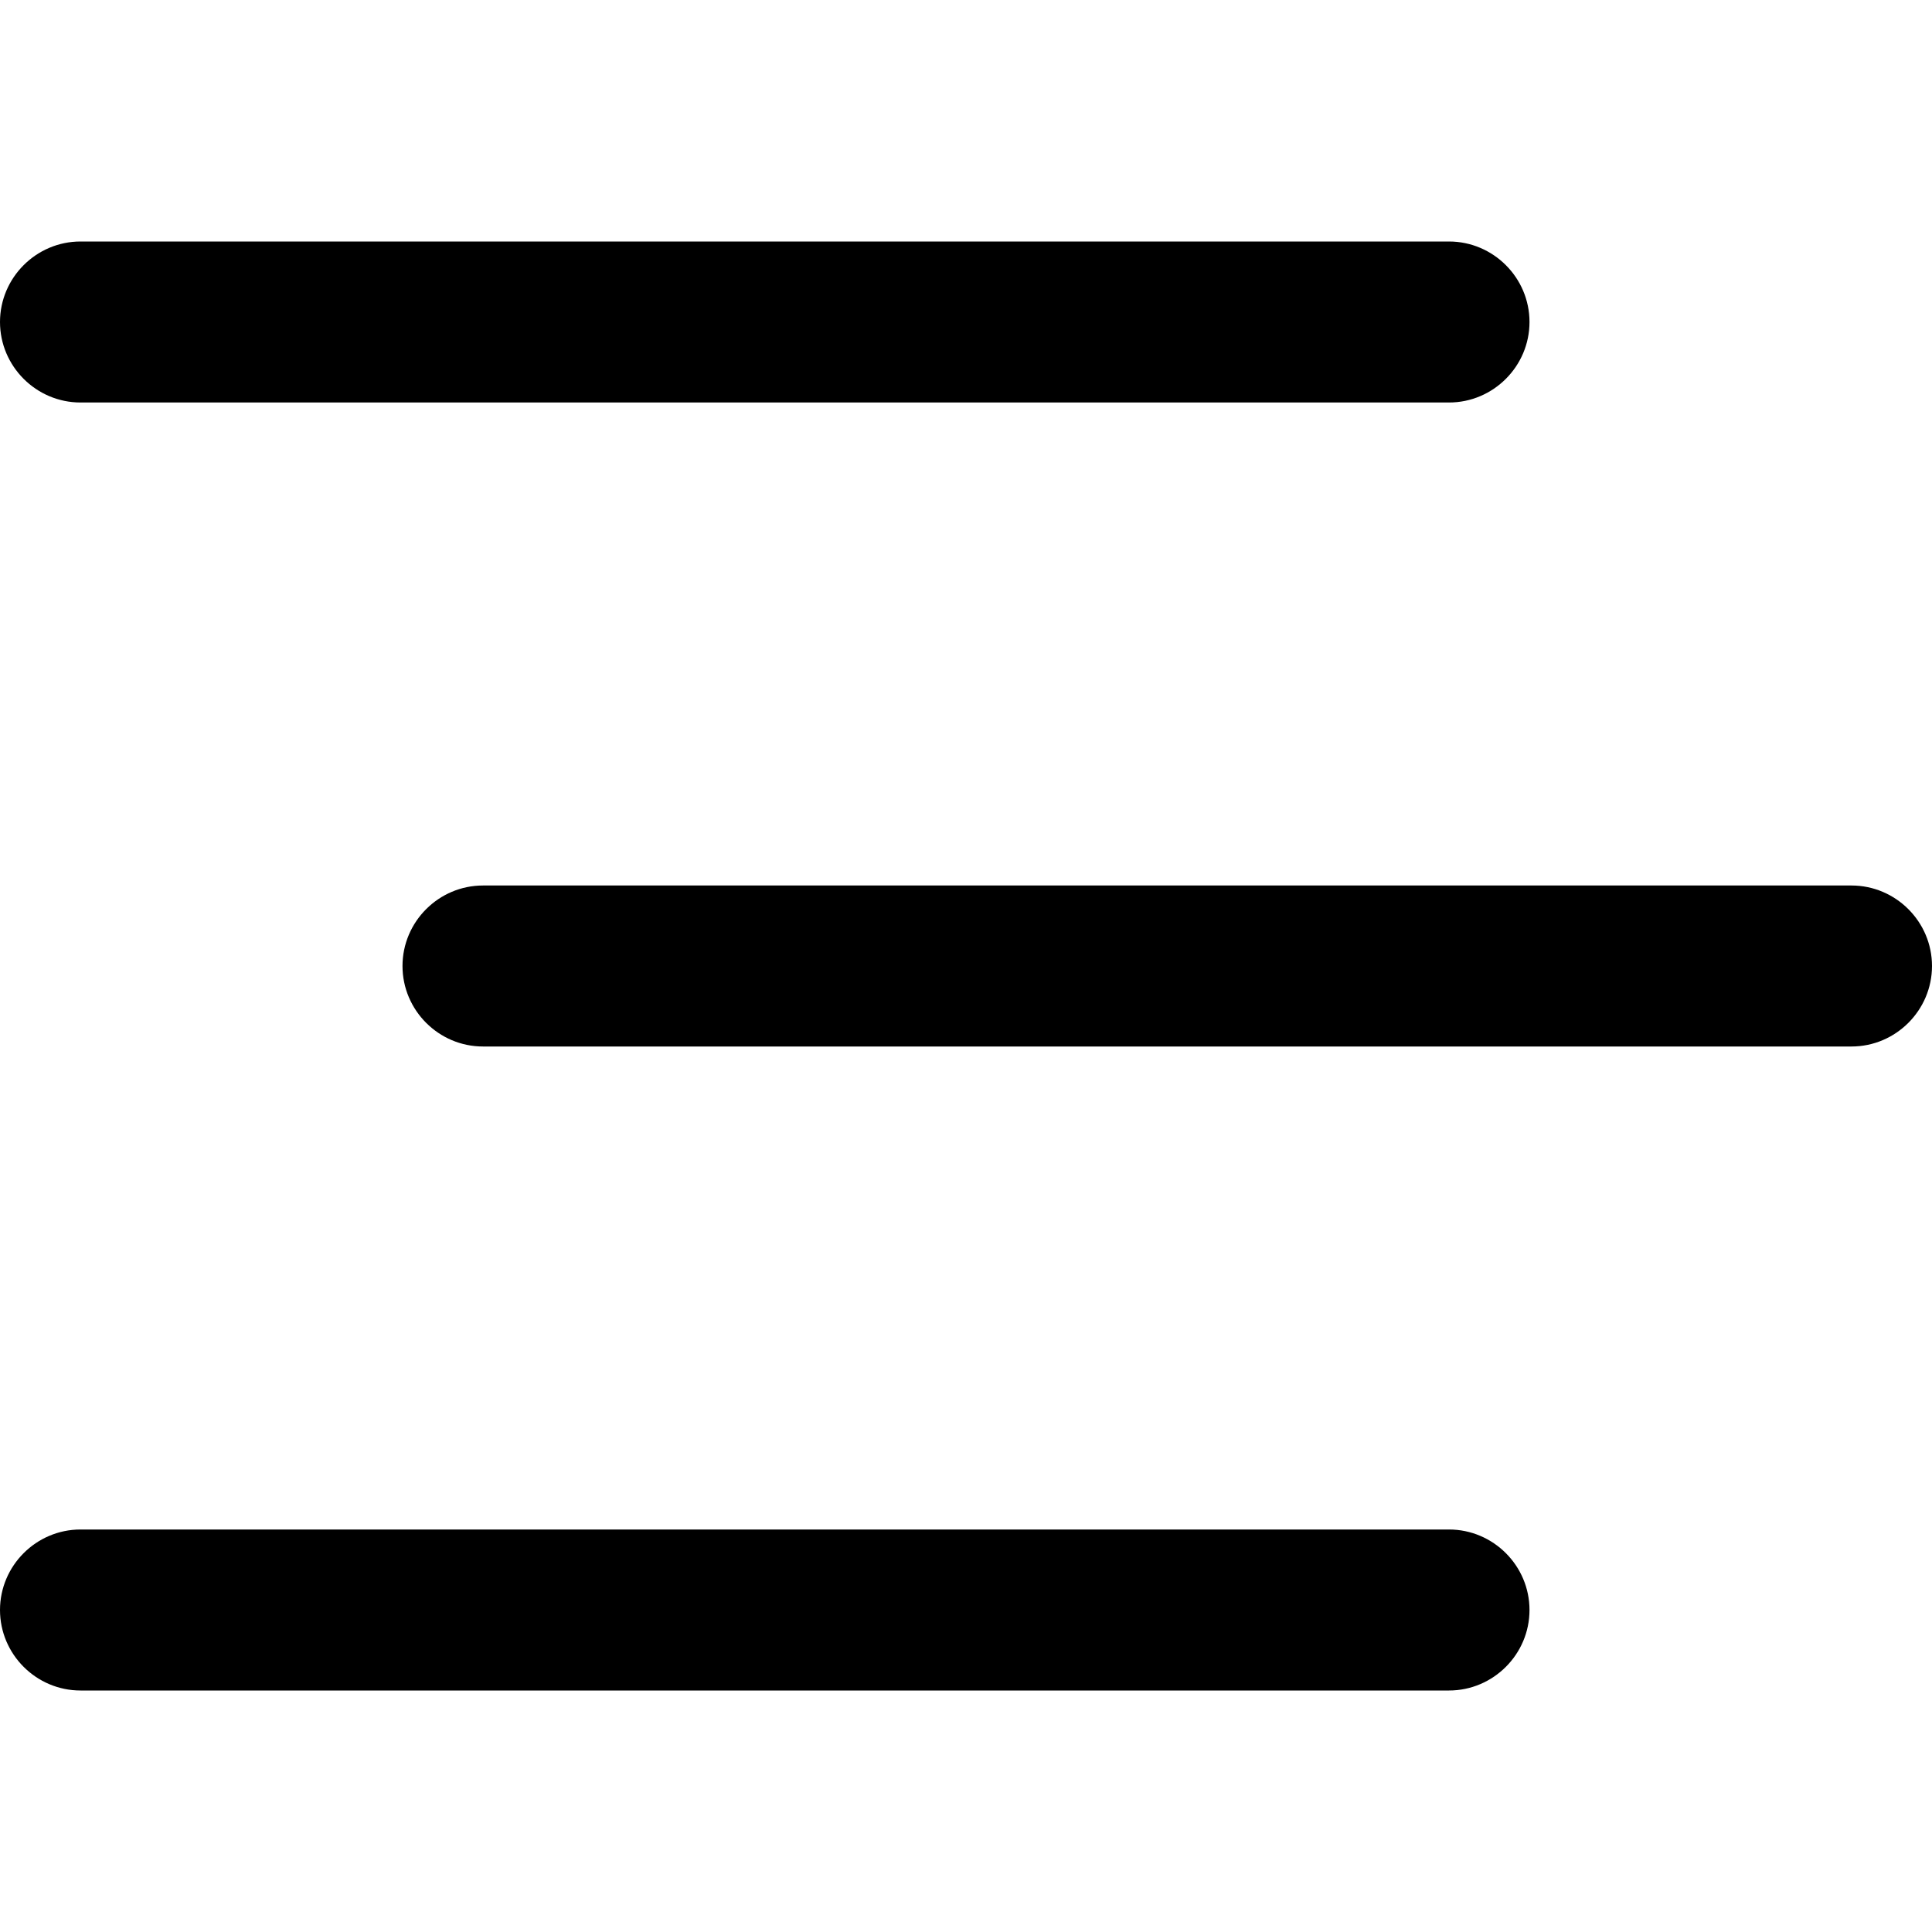
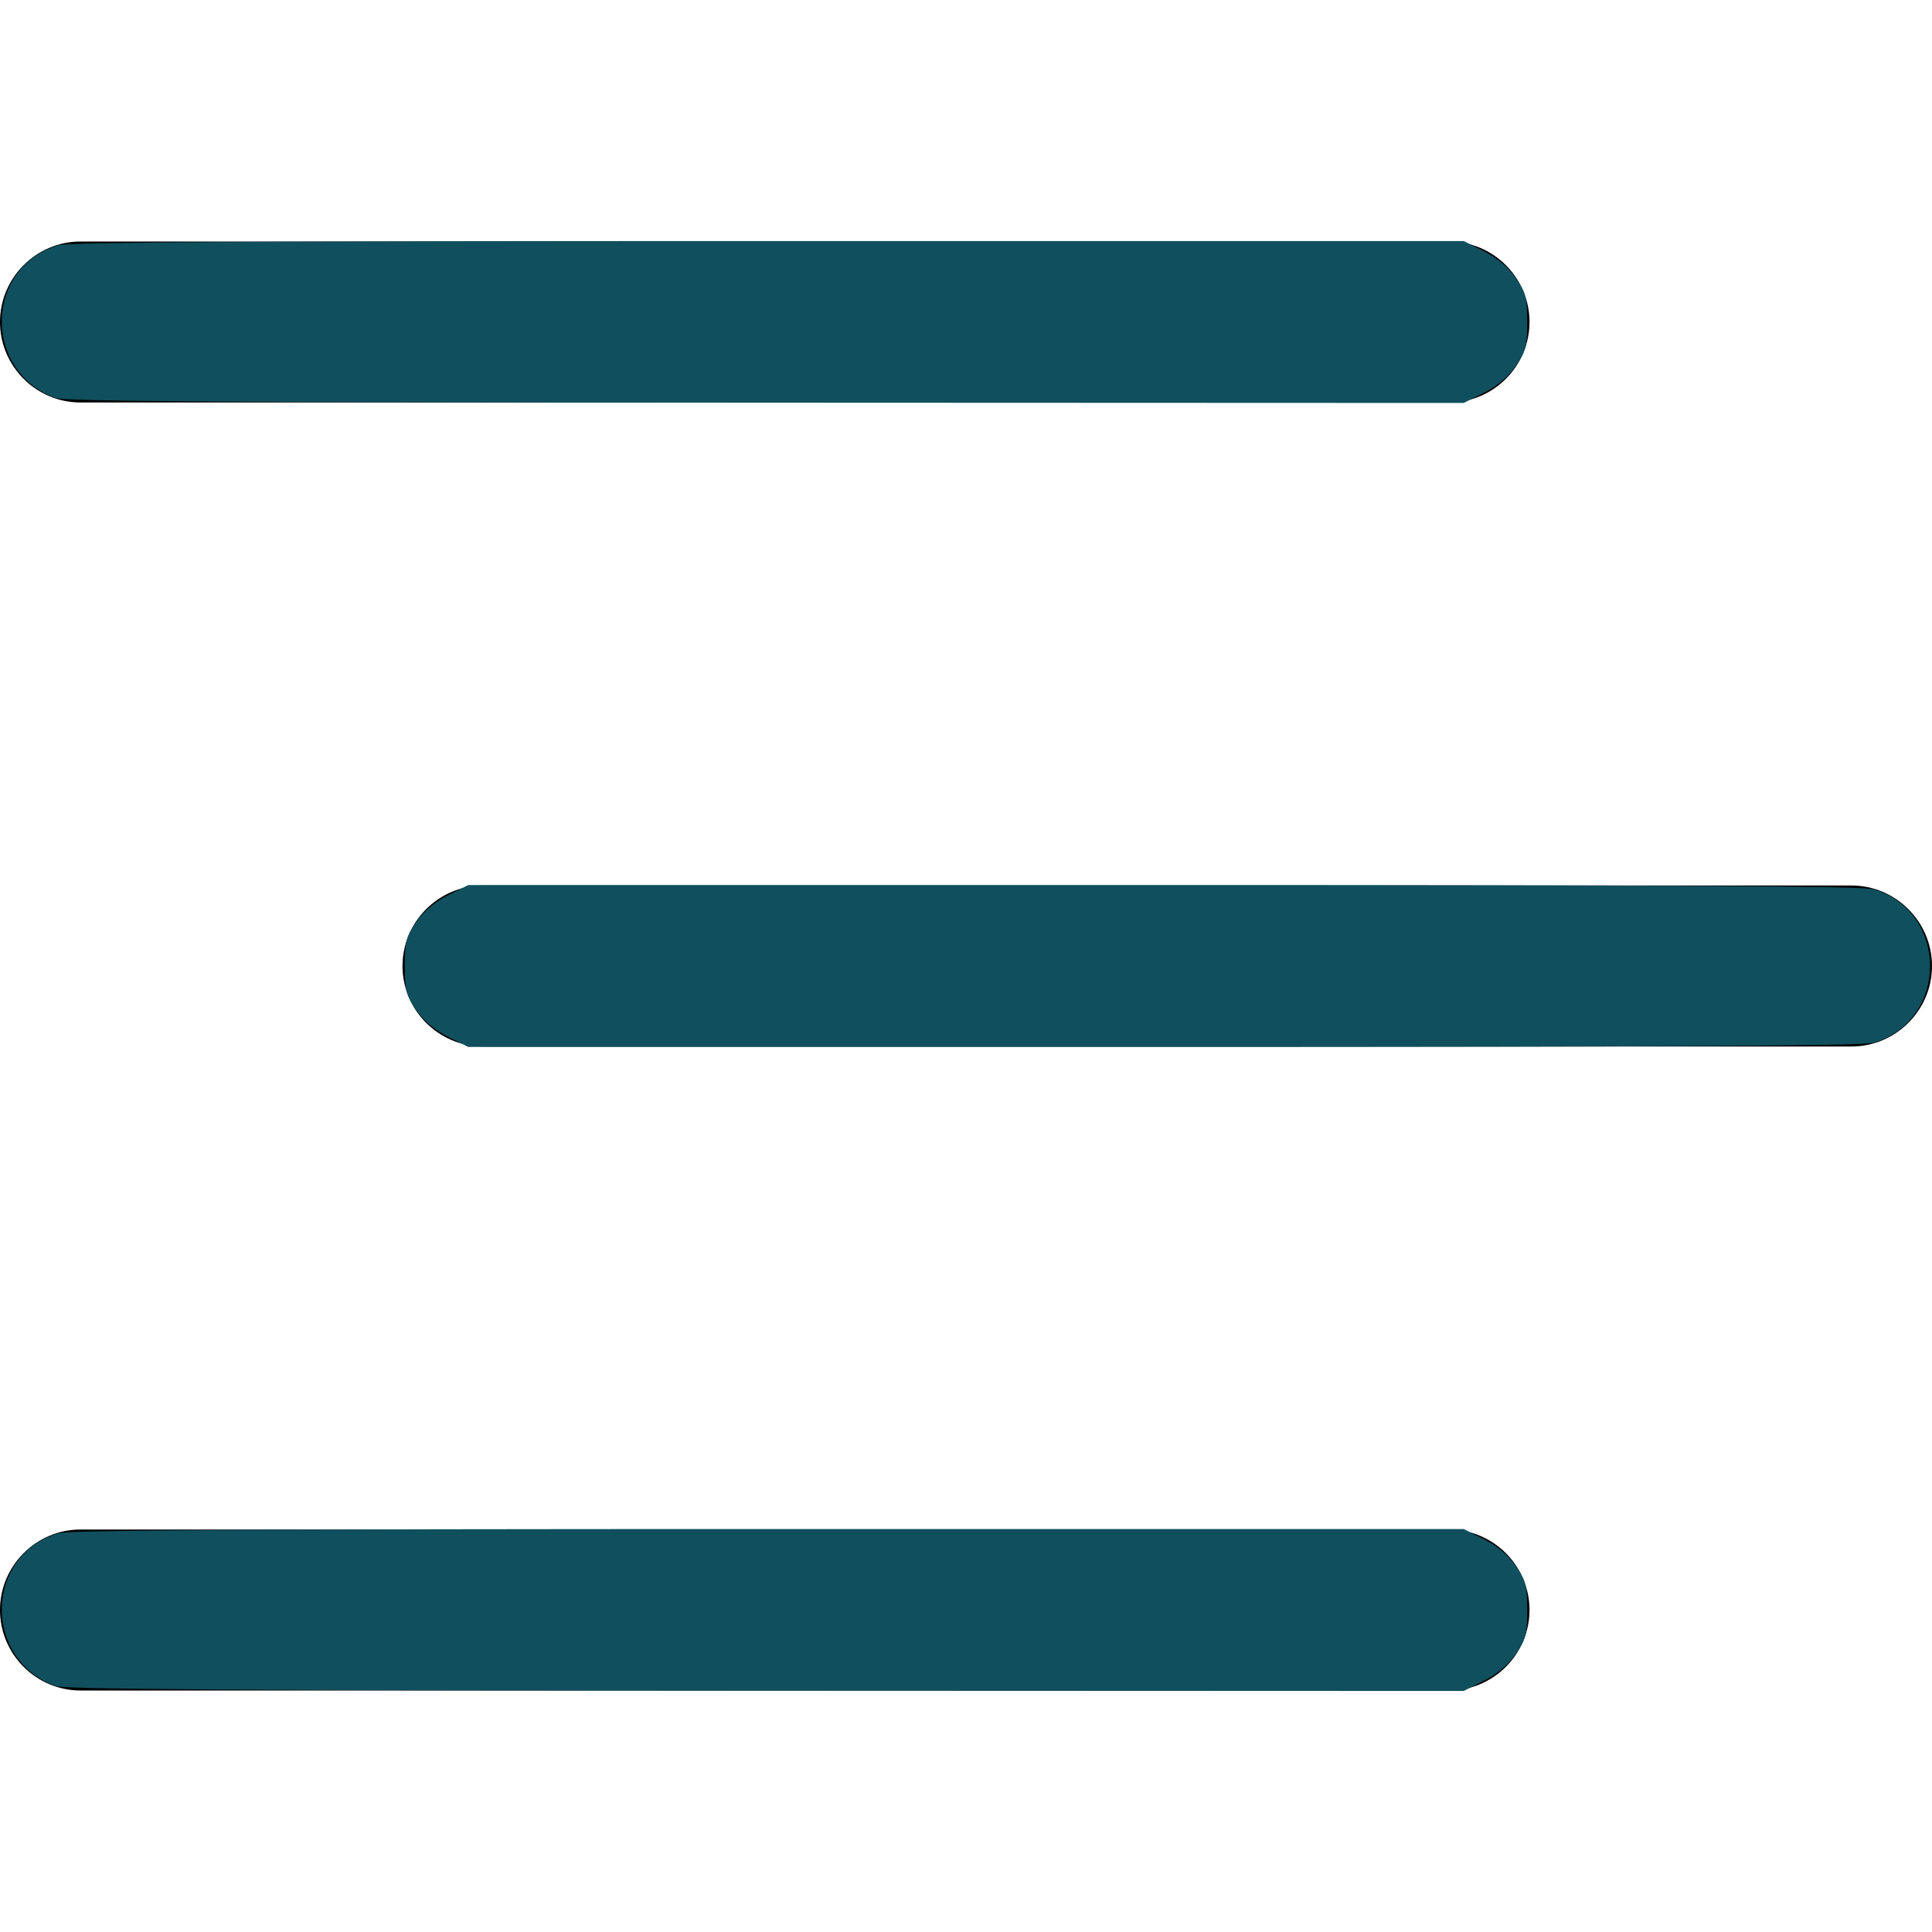
- <svg xmlns="http://www.w3.org/2000/svg" id="Layer_1" data-name="Layer 1" viewBox="0 0 24 24" width="512" height="512">
-   <path d="M0,4c0-.55,.45-1,1-1H18c.55,0,1,.45,1,1s-.45,1-1,1H1c-.55,0-1-.45-1-1Zm18,15H1c-.55,0-1,.45-1,1s.45,1,1,1H18c.55,0,1-.45,1-1s-.45-1-1-1Zm5-8H6c-.55,0-1,.45-1,1s.45,1,1,1H23c.55,0,1-.45,1-1s-.45-1-1-1Z" />
+ <svg xmlns="http://www.w3.org/2000/svg" id="Layer_1" data-name="Layer 1" viewBox="0 0 24 24" width="512" height="512" version="1.1">
+   <defs id="defs4352" />
+   <path d="M0,4c0-.55,.45-1,1-1H18c.55,0,1,.45,1,1s-.45,1-1,1H1c-.55,0-1-.45-1-1Zm18,15H1c-.55,0-1,.45-1,1s.45,1,1,1H18c.55,0,1-.45,1-1s-.45-1-1-1Zm5-8H6c-.55,0-1,.45-1,1s.45,1,1,1H23c.55,0,1-.45,1-1s-.45-1-1-1Z" id="path4347" />
+   <path style="fill:#104f5e;stroke:#104f5e;stroke-width:0.975" d="M 14.862,104.999 C -3.996,98.16 -3.541,71.192 15.528,65.479 18.255,64.662 68.267,64.366 203.519,64.366 h 184.276 l 5.289,2.682 c 3.464,1.757 6.3,4.141 8.221,6.911 2.607,3.761 2.932,5.019 2.932,11.375 0,6.356 -0.324,7.614 -2.932,11.375 -1.92,2.77 -4.756,5.154 -8.221,6.911 l -5.289,2.682 -184.877,-0.074 C 63.23,106.171 17.265,105.871 14.862,104.999 Z" id="path5080" transform="scale(0.046875)" />
+   <path style="fill:#104f5e;stroke:#104f5e;stroke-width:0.975" d="m 118.916,274.286 c -3.464,-1.757 -6.3,-4.141 -8.221,-6.911 -2.607,-3.761 -2.932,-5.019 -2.932,-11.375 0,-6.356 0.324,-7.614 2.932,-11.375 1.92,-2.77 4.756,-5.154 8.221,-6.911 l 5.289,-2.682 h 184.276 c 135.252,0 185.264,0.296 187.991,1.113 19.354,5.799 19.354,33.91 0,39.709 -2.727,0.817 -52.739,1.113 -187.991,1.113 H 124.205 Z" id="path5082" transform="scale(0.046875)" />
+   <path style="fill:#104f5e;stroke:#104f5e;stroke-width:0.975" d="m 14.862,446.332 c -18.857,-6.839 -18.403,-33.807 0.666,-39.52 2.727,-0.817 52.739,-1.113 187.991,-1.113 h 184.276 l 5.289,2.682 c 3.464,1.757 6.3,4.141 8.221,6.911 2.607,3.761 2.932,5.019 2.932,11.375 0,6.356 -0.324,7.614 -2.932,11.375 -1.92,2.77 -4.756,5.154 -8.221,6.911 l -5.289,2.682 -184.877,-0.074 C 63.23,447.504 17.265,447.204 14.862,446.332 Z" id="path5084" transform="scale(0.046875)" />
</svg>
